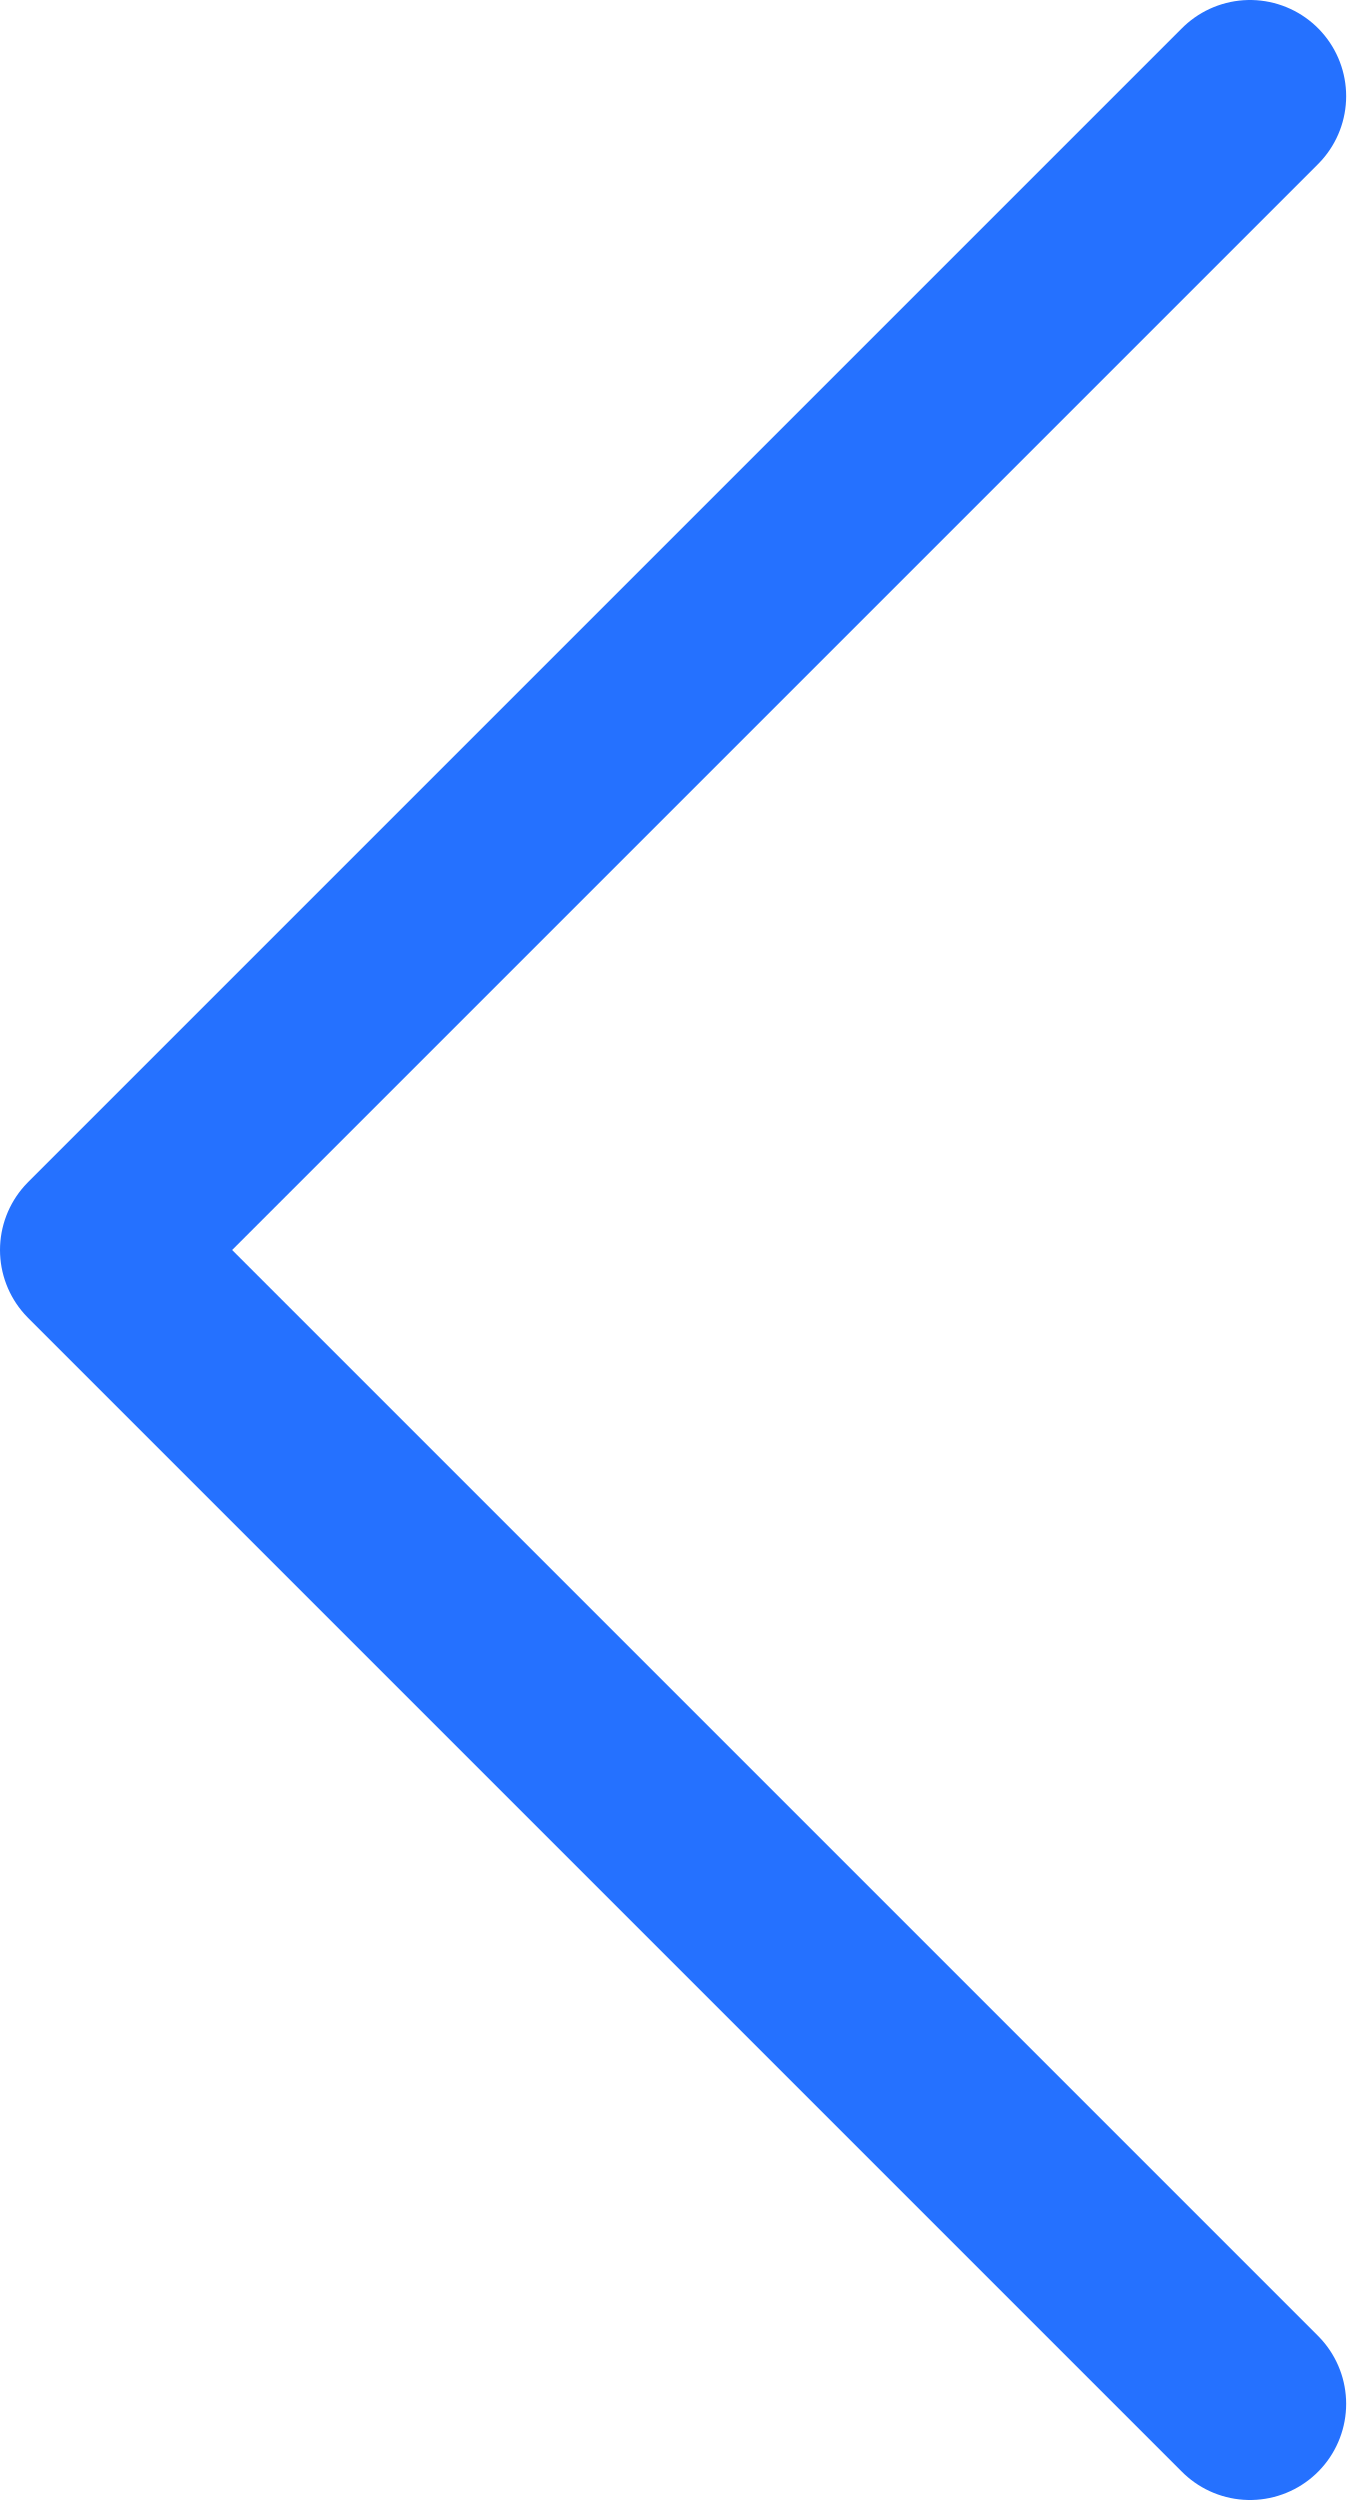
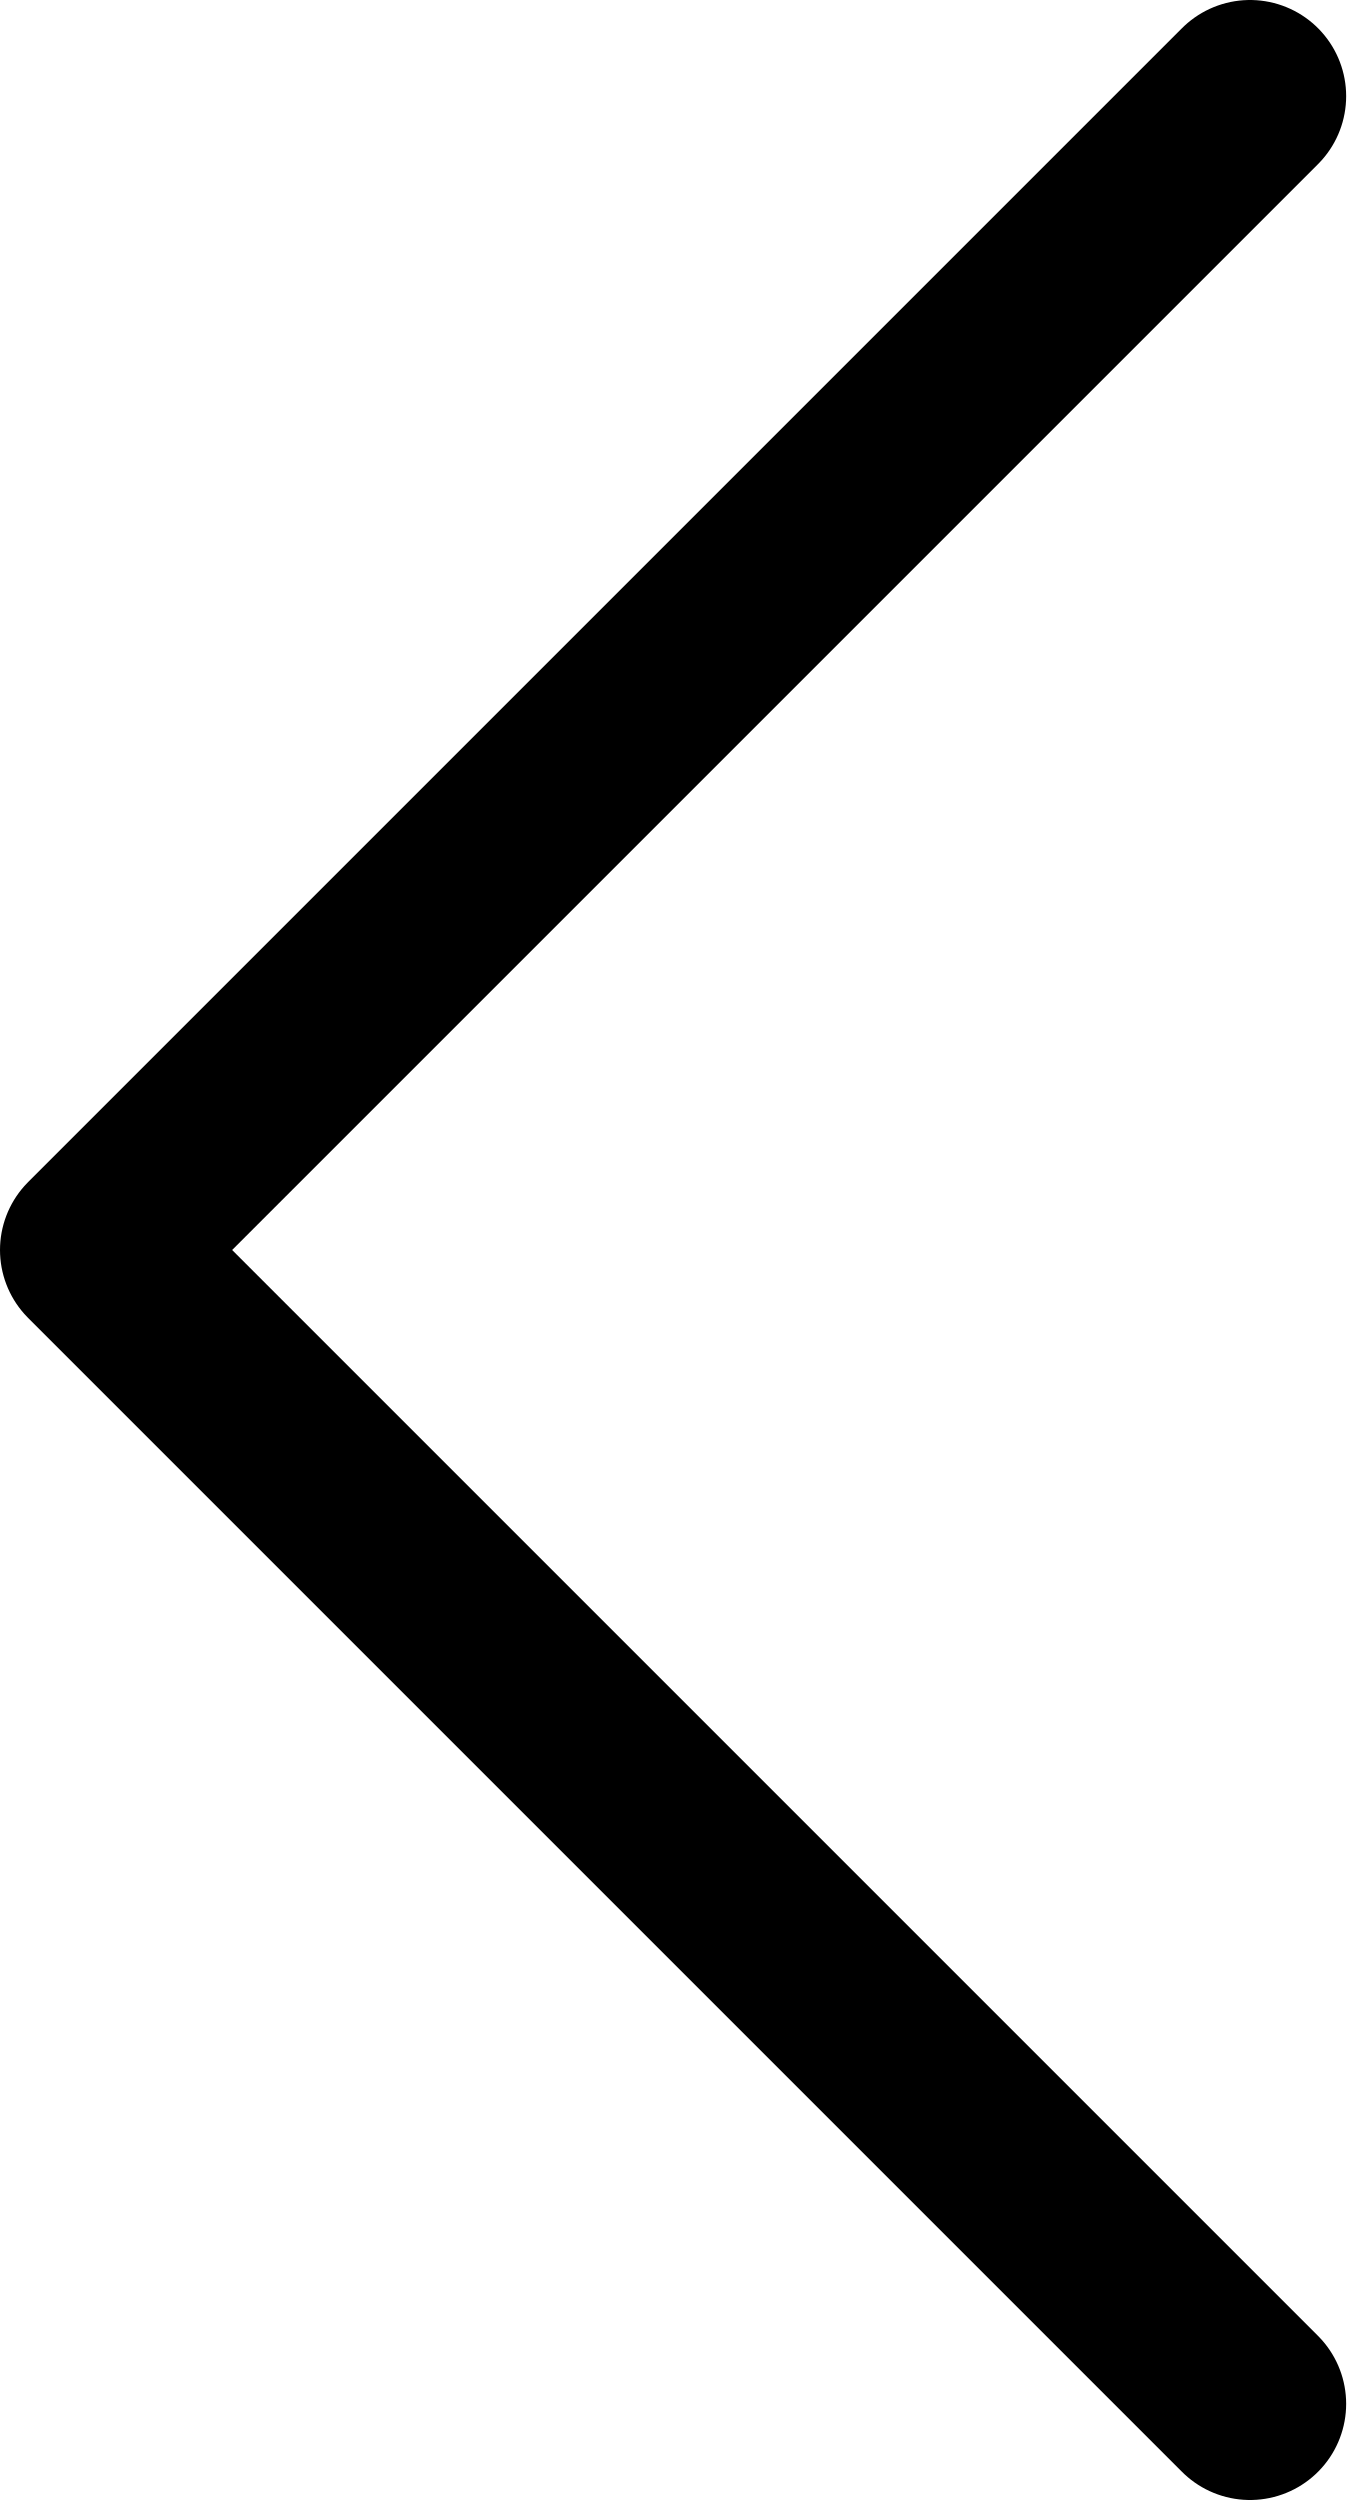
<svg xmlns="http://www.w3.org/2000/svg" width="14" height="26" viewBox="0 0 14 26" fill="none">
-   <path d="M13 25L1 13L13 1" stroke="#2571FF" stroke-width="2" stroke-linecap="round" stroke-linejoin="round" />
+   <path d="M13 25L1 13L13 1" stroke="currentColor" stroke-width="2" stroke-linecap="round" stroke-linejoin="round" />
</svg>
